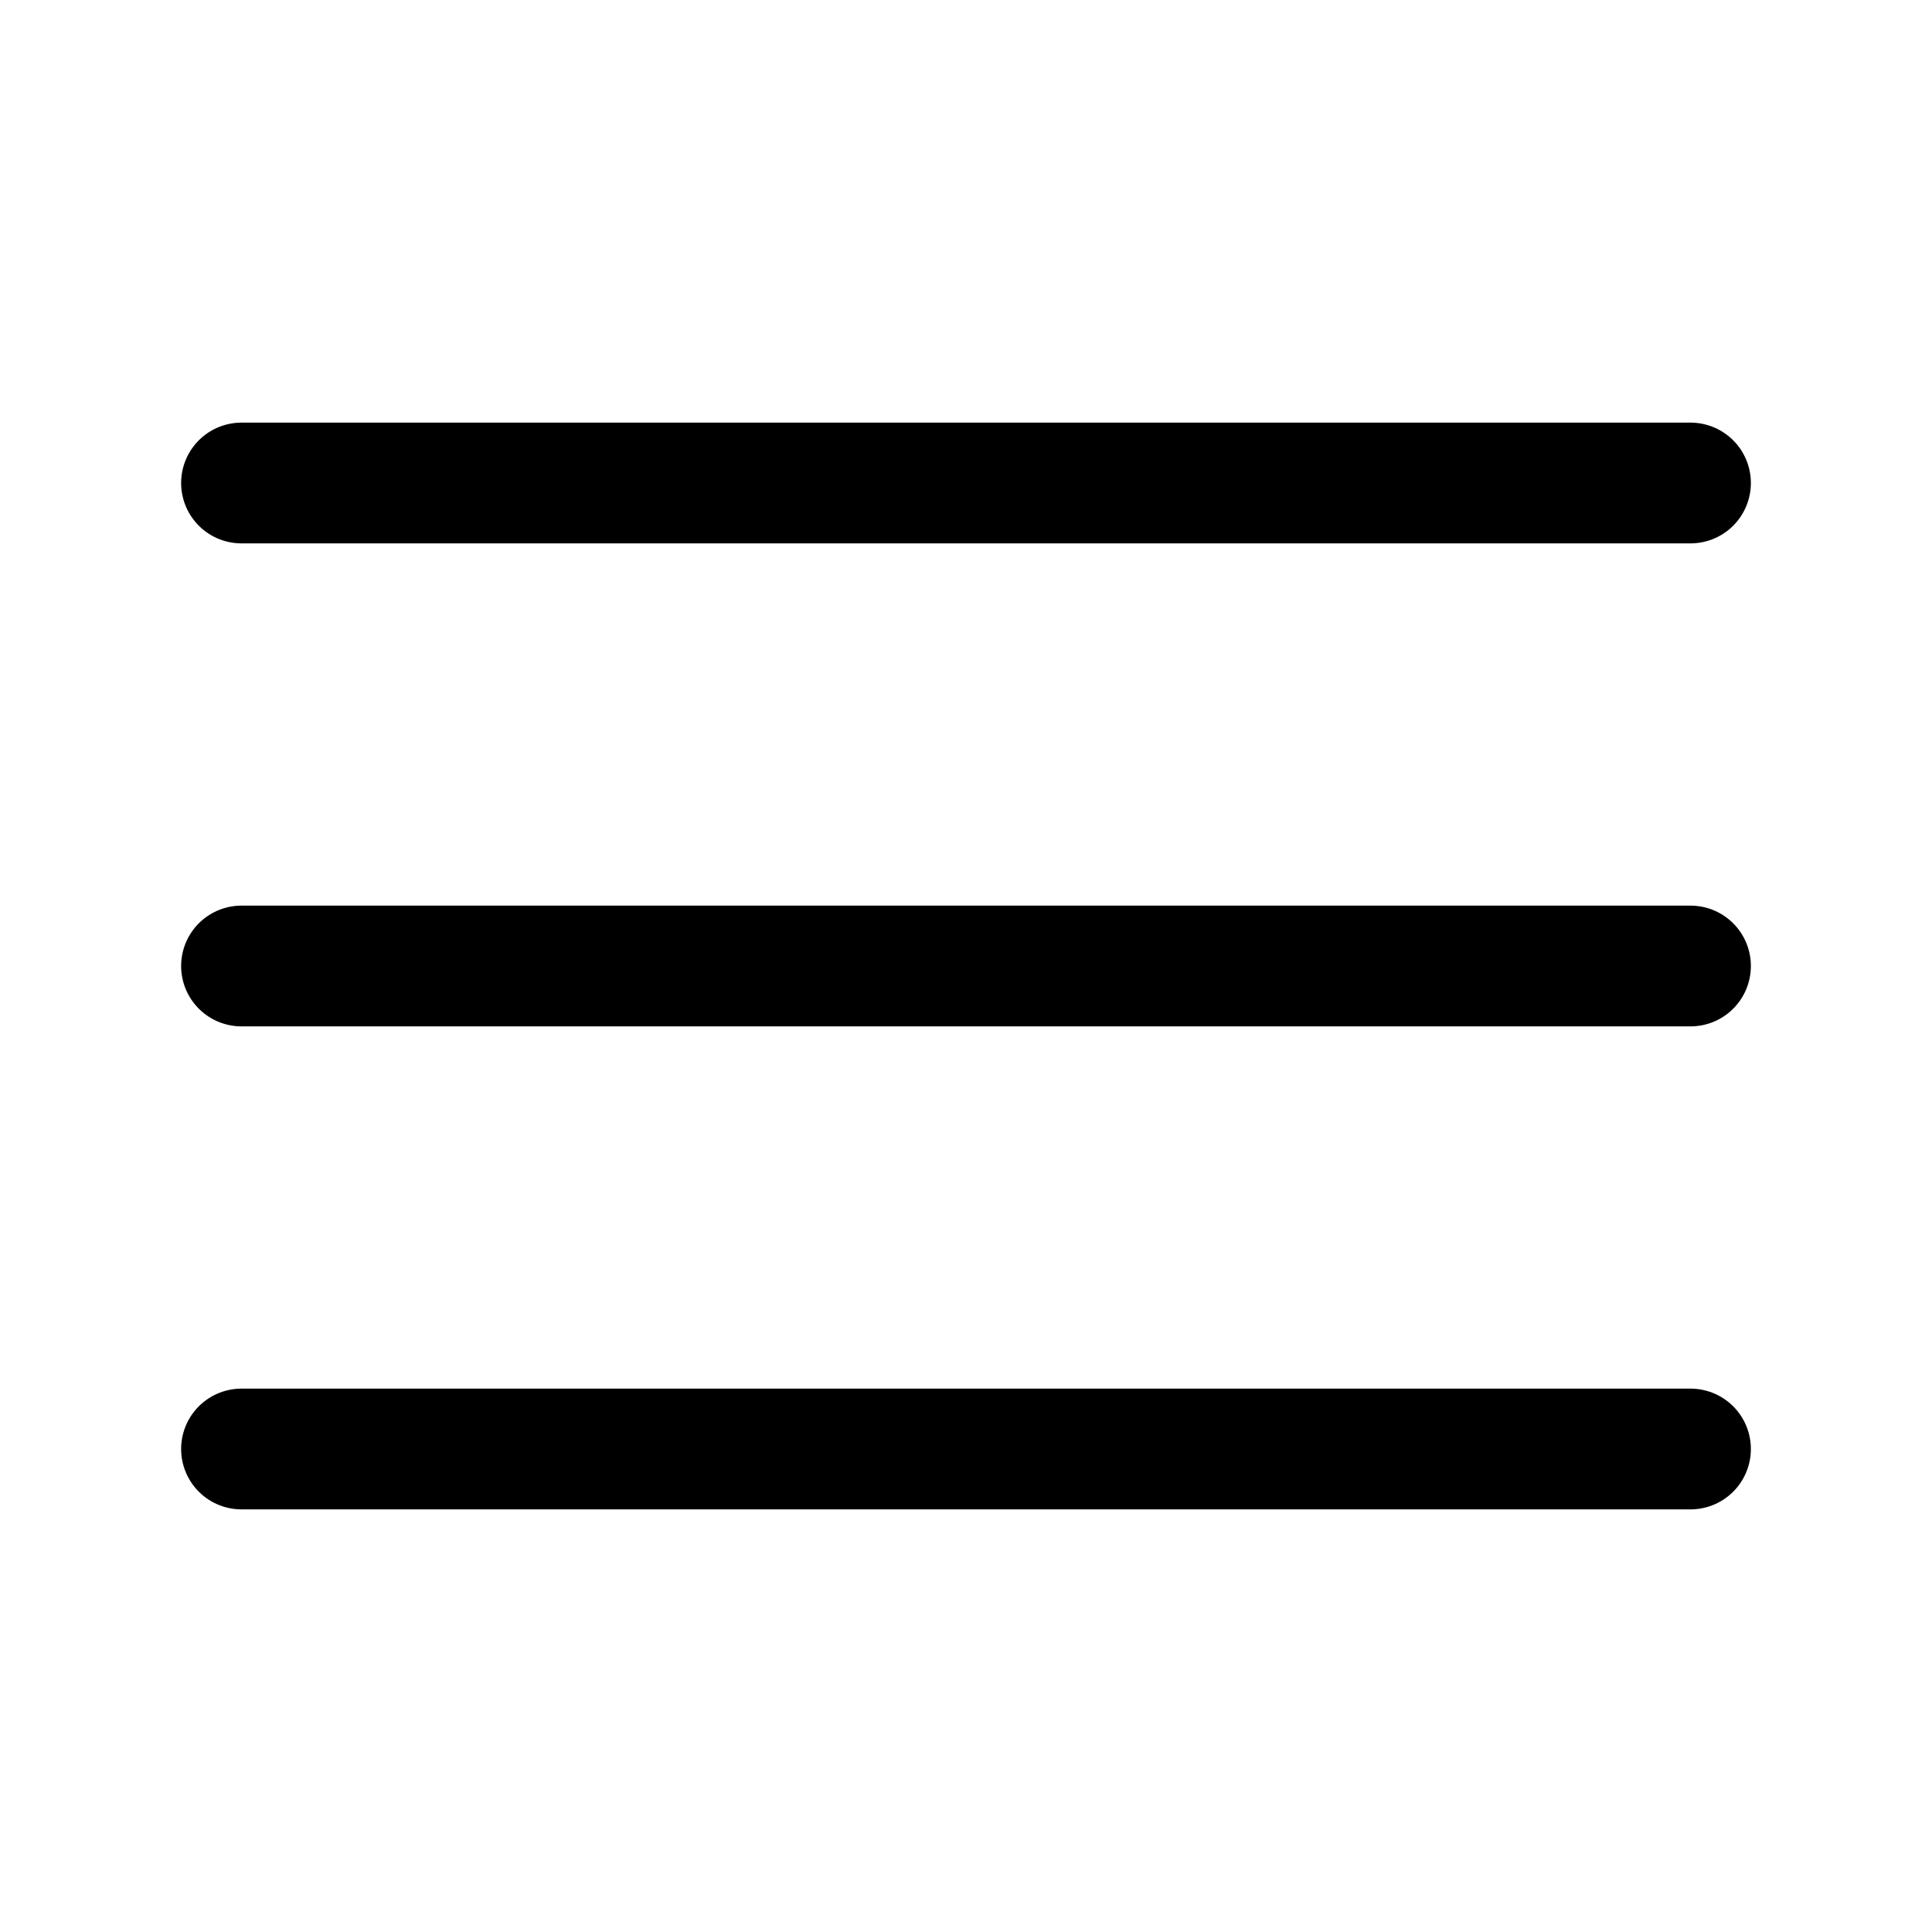
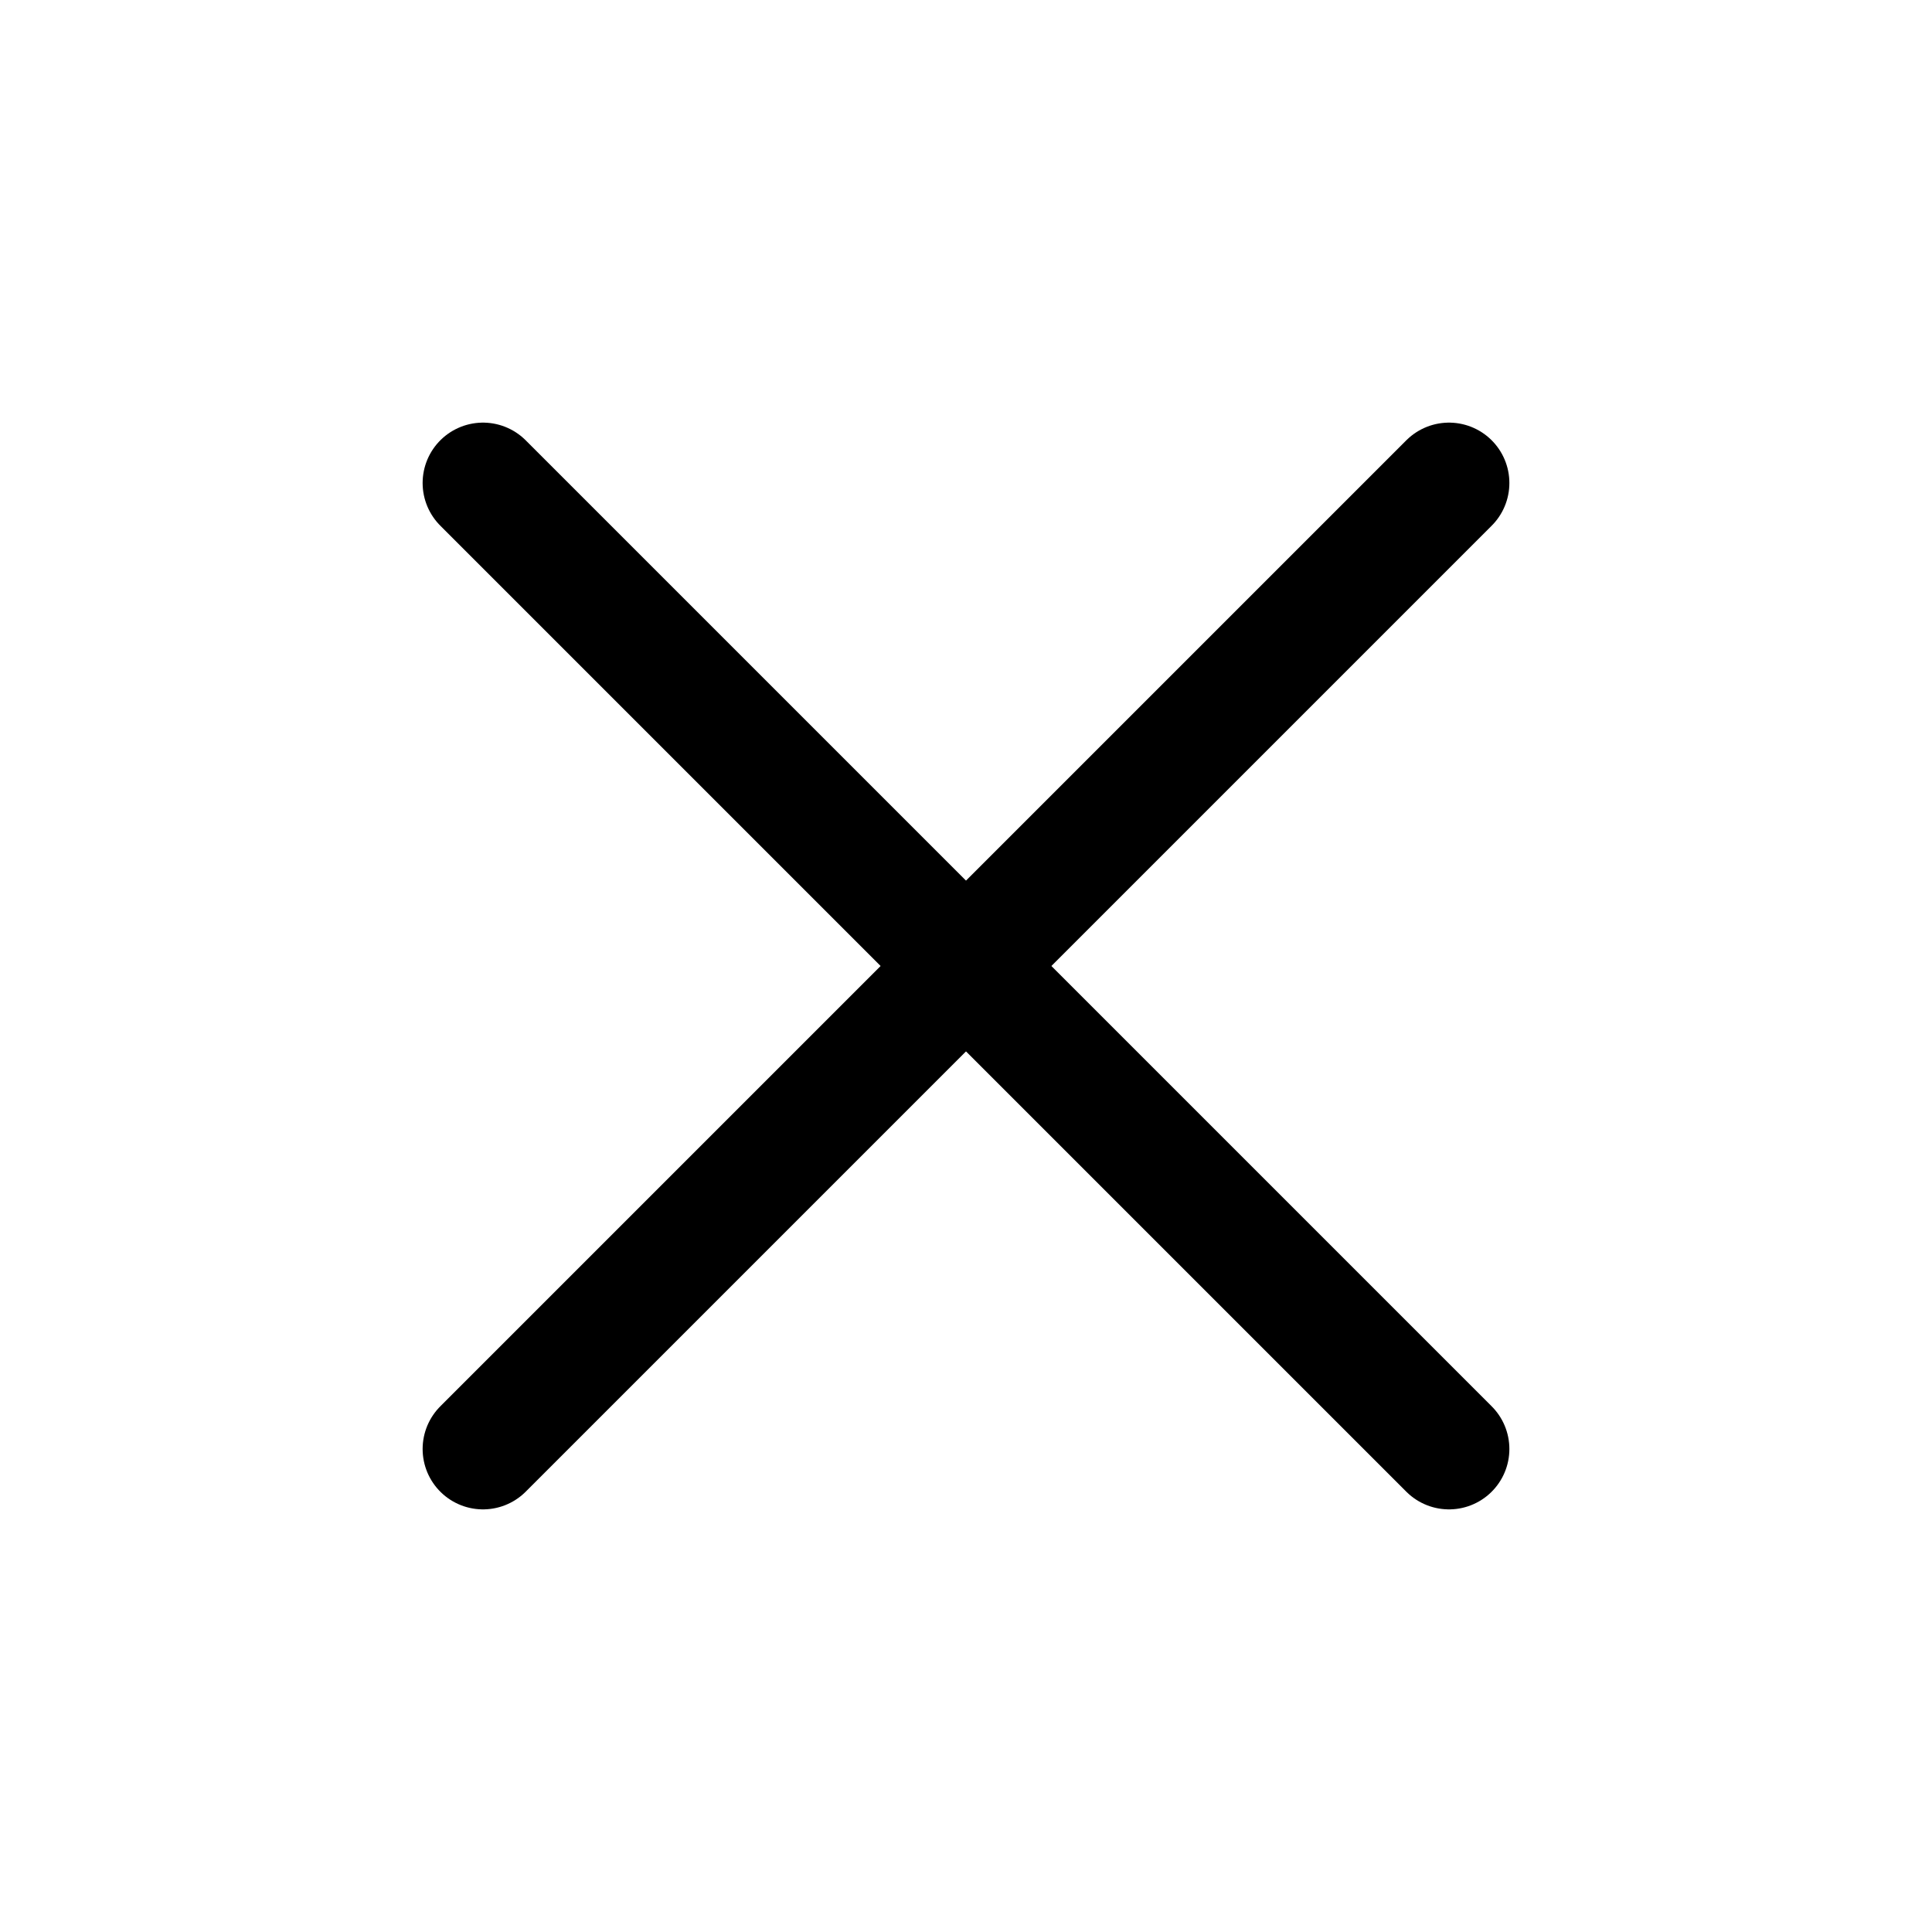
<svg xmlns="http://www.w3.org/2000/svg" viewBox="0 0 24 24" width="24" height="24">
  <g fill="none" stroke="currentColor" stroke-linecap="round" stroke-linejoin="round" stroke-width="1.5">
-     <path d="M3 6h18" />
-     <path d="M3 12h18" />
-     <path d="M3 18h18" />
+     <path d="M18 6L6 18" />
+     <path d="M6 6l12 12" />
  </g>
</svg>
